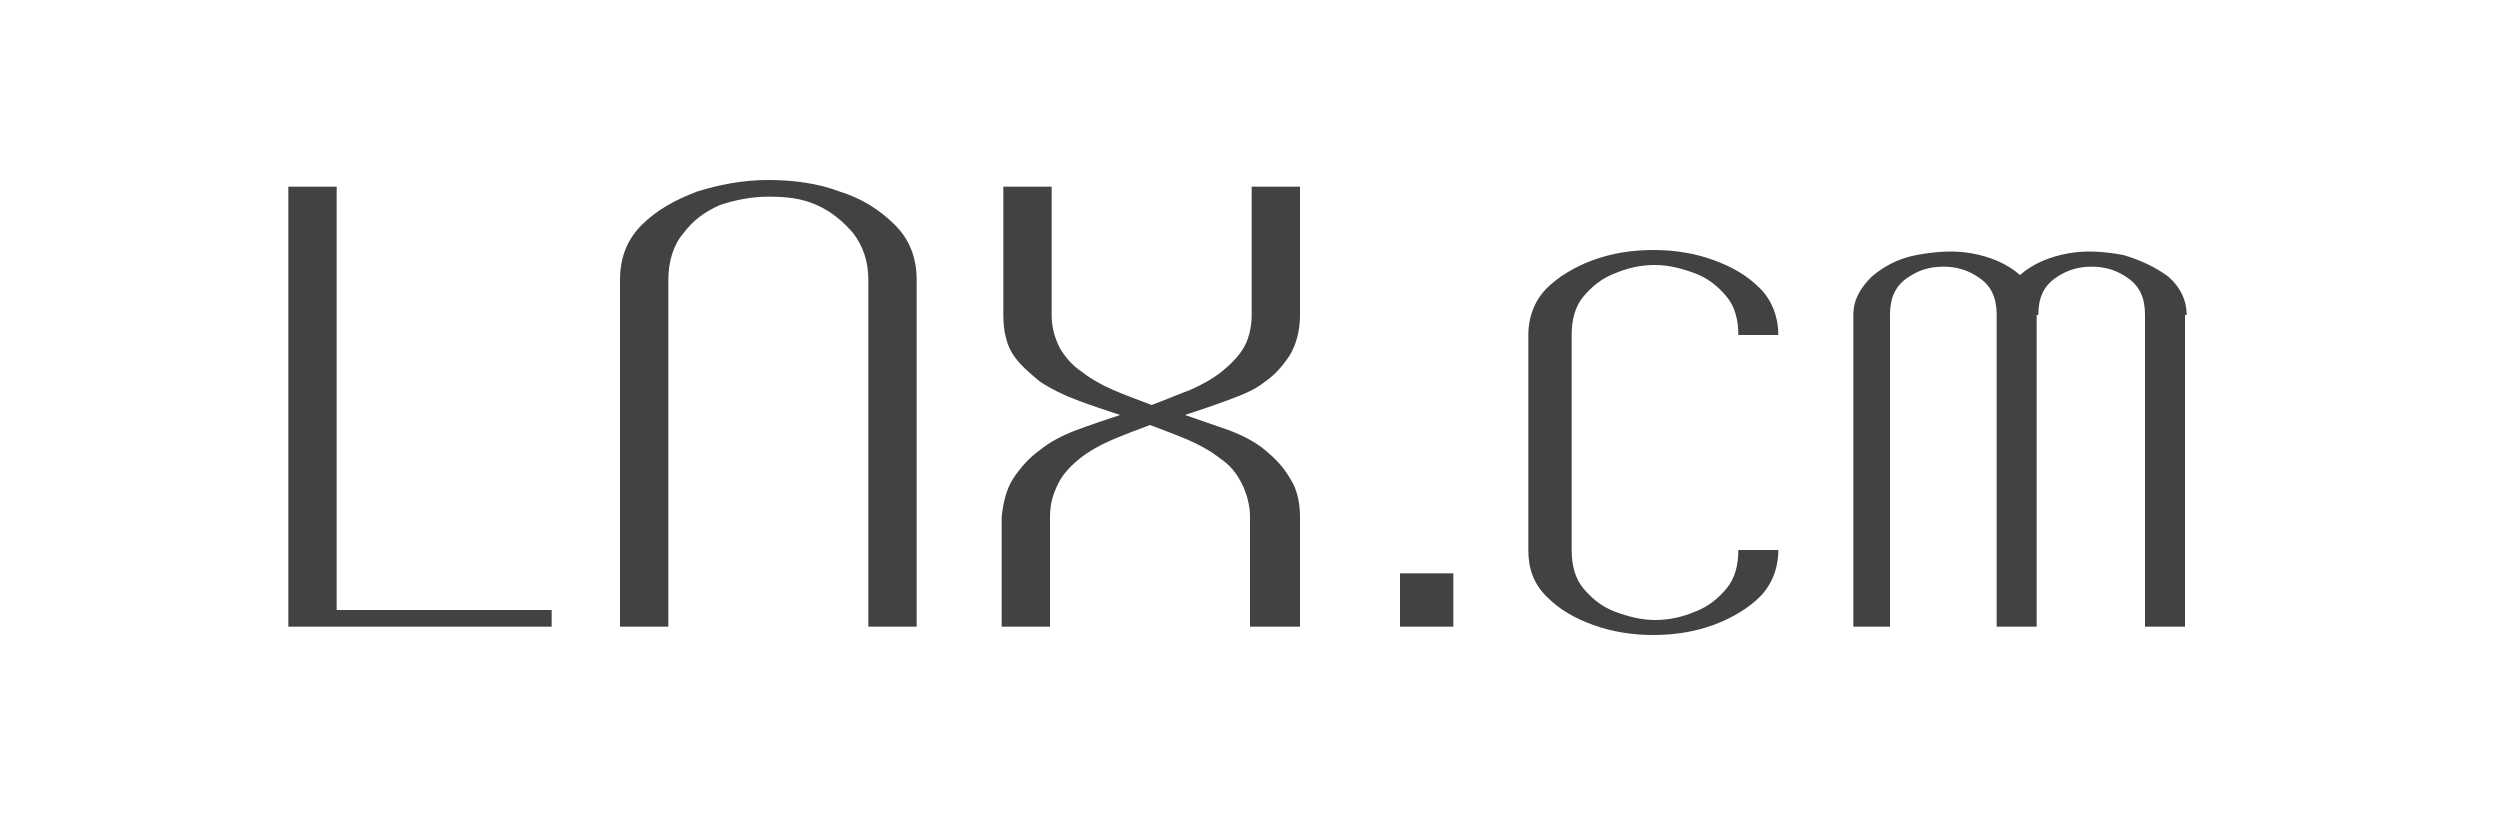
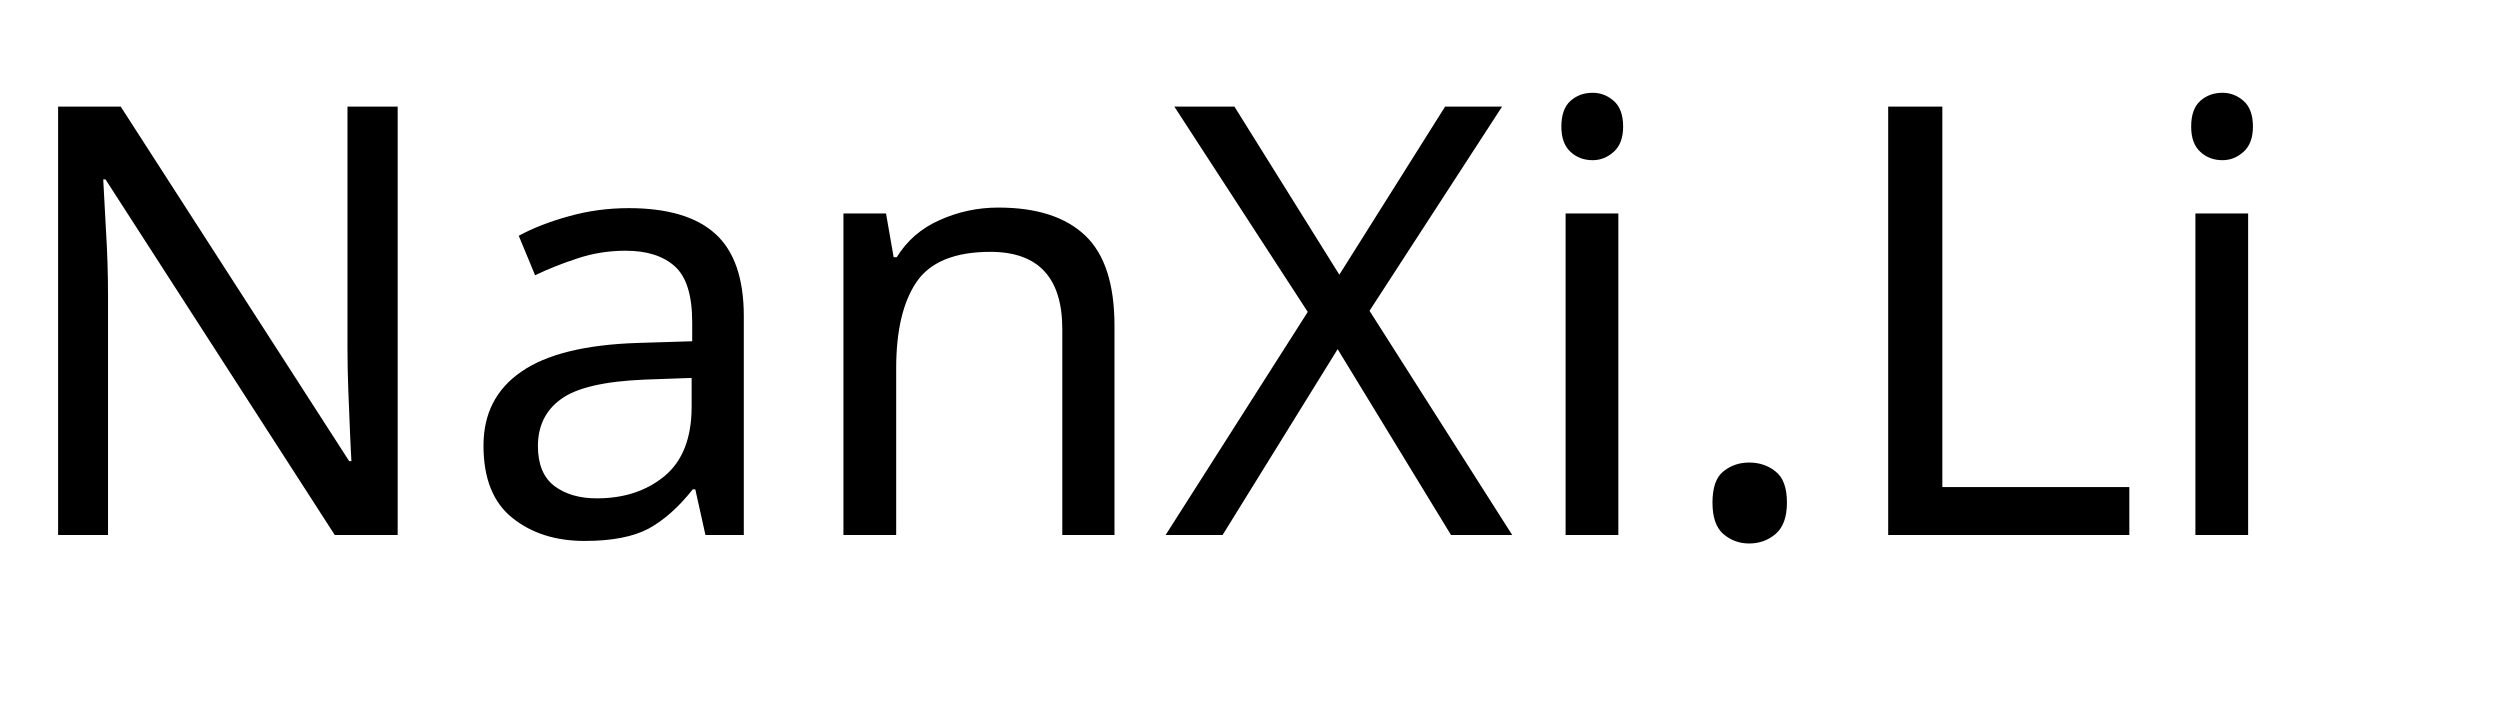
- <svg xmlns="http://www.w3.org/2000/svg" version="1.1" id="图层_1" x="0px" y="0px" viewBox="0 0 150 50" enable-background="new 0 0 150 50" xml:space="preserve">
-   <path fill="#424242" d="M20.2,11.2v25.4h12.9v1H17.3V11.2H20.2z M55,37.6h-2.9V16.8c0-1.1-0.3-2-0.9-2.8c-0.6-0.7-1.3-1.3-2.2-1.7  s-1.8-0.5-2.9-0.5c-1,0-2,0.2-2.9,0.5c-0.9,0.4-1.6,0.9-2.2,1.7c-0.6,0.7-0.9,1.7-0.9,2.8v20.8h-2.9V16.8c0-1.3,0.4-2.4,1.3-3.3  c0.9-0.9,2-1.5,3.3-2c1.3-0.4,2.7-0.7,4.3-0.7c1.5,0,3,0.2,4.3,0.7c1.3,0.4,2.4,1.1,3.3,2c0.9,0.9,1.3,2,1.3,3.3L55,37.6L55,37.6z   M60.8,28.7c0.4-0.6,0.9-1.2,1.6-1.7c0.6-0.5,1.4-0.9,2.2-1.2c0.8-0.3,1.7-0.6,2.6-0.9c-0.9-0.3-1.8-0.6-2.6-0.9  c-0.8-0.3-1.6-0.7-2.2-1.1c-0.6-0.5-1.2-1-1.6-1.6c-0.4-0.6-0.6-1.4-0.6-2.4v-7.7h2.9v7.7c0,0.8,0.2,1.4,0.5,2  c0.3,0.5,0.7,1,1.3,1.4c0.5,0.4,1.2,0.8,1.9,1.1c0.7,0.3,1.5,0.6,2.3,0.9c0.8-0.3,1.5-0.6,2.3-0.9c0.7-0.3,1.4-0.7,1.9-1.1  s1-0.9,1.3-1.4s0.5-1.2,0.5-2v-7.7H78v7.7c0,0.9-0.2,1.7-0.6,2.4c-0.4,0.6-0.9,1.2-1.5,1.6c-0.6,0.5-1.4,0.8-2.2,1.1  c-0.8,0.3-1.7,0.6-2.6,0.9c0.9,0.3,1.7,0.6,2.6,0.9c0.8,0.3,1.6,0.7,2.2,1.2s1.1,1,1.5,1.7c0.4,0.6,0.6,1.4,0.6,2.3v6.6h-3V31  c0-0.7-0.2-1.4-0.5-2s-0.7-1.1-1.3-1.5c-0.5-0.4-1.2-0.8-1.9-1.1c-0.7-0.3-1.5-0.6-2.3-0.9c-0.8,0.3-1.6,0.6-2.3,0.9  c-0.7,0.3-1.4,0.7-1.9,1.1s-1,0.9-1.3,1.5S63,30.2,63,31v6.6h-2.9V31C60.2,30.1,60.4,29.3,60.8,28.7z M87.3,37.6H84v-3.2h3.2v3.2  H87.3z M104.3,20.1c0-0.9-0.2-1.7-0.7-2.3c-0.5-0.6-1.1-1.1-1.9-1.4s-1.6-0.5-2.4-0.5c-0.9,0-1.7,0.2-2.4,0.5  c-0.8,0.3-1.4,0.8-1.9,1.4s-0.7,1.4-0.7,2.3V33c0,0.9,0.2,1.7,0.7,2.3s1.1,1.1,1.9,1.4c0.8,0.3,1.6,0.5,2.4,0.5  c0.9,0,1.7-0.2,2.4-0.5c0.8-0.3,1.4-0.8,1.9-1.4c0.5-0.6,0.7-1.4,0.7-2.3h2.4c0,1.1-0.4,2.1-1.1,2.8s-1.7,1.3-2.8,1.7  s-2.3,0.6-3.6,0.6c-1.3,0-2.5-0.2-3.6-0.6s-2-0.9-2.8-1.7s-1.1-1.7-1.1-2.8V20.1c0-1.1,0.4-2.1,1.1-2.8c0.7-0.7,1.7-1.3,2.8-1.7  c1.1-0.4,2.3-0.6,3.6-0.6c1.3,0,2.5,0.2,3.6,0.6s2,0.9,2.8,1.7c0.7,0.7,1.1,1.7,1.1,2.8H104.3z M113.6,37.6h-2.4V18.9  c0-0.9,0.4-1.6,1.1-2.3c0.7-0.6,1.6-1.1,2.7-1.3s2.2-0.3,3.3-0.1s2.1,0.6,2.9,1.3c0.8-0.7,1.8-1.1,2.9-1.3s2.2-0.1,3.3,0.1  c1,0.3,1.9,0.7,2.7,1.3c0.7,0.6,1.1,1.4,1.1,2.3h-0.1v18.7h-2.4V18.9c0-1-0.3-1.7-1-2.2s-1.4-0.7-2.2-0.7c-0.8,0-1.5,0.2-2.2,0.7  s-1,1.2-1,2.2h-0.1v18.7h-2.4V18.9c0-1-0.3-1.7-1-2.2s-1.4-0.7-2.2-0.7c-0.8,0-1.5,0.2-2.2,0.7s-1,1.2-1,2.2v18.7H113.6z" />
+ <svg xmlns="http://www.w3.org/2000/svg" version="1.1" id="图层_1" x="0px" y="0px" viewBox="0 0 138.5 38.9" style="enable-background:new 0 0 138.5 38.9;" xml:space="preserve">
+   <style type="text/css">
+ 	.st0{font-family:'BradleyHandITCTT-Bold';}
+ 	.st1{font-size:33.23px;}
+ </style>
+   <text transform="matrix(1 0 0 1 0 29.6401)" class="st0 st1">NanXi.Li</text>
</svg>
